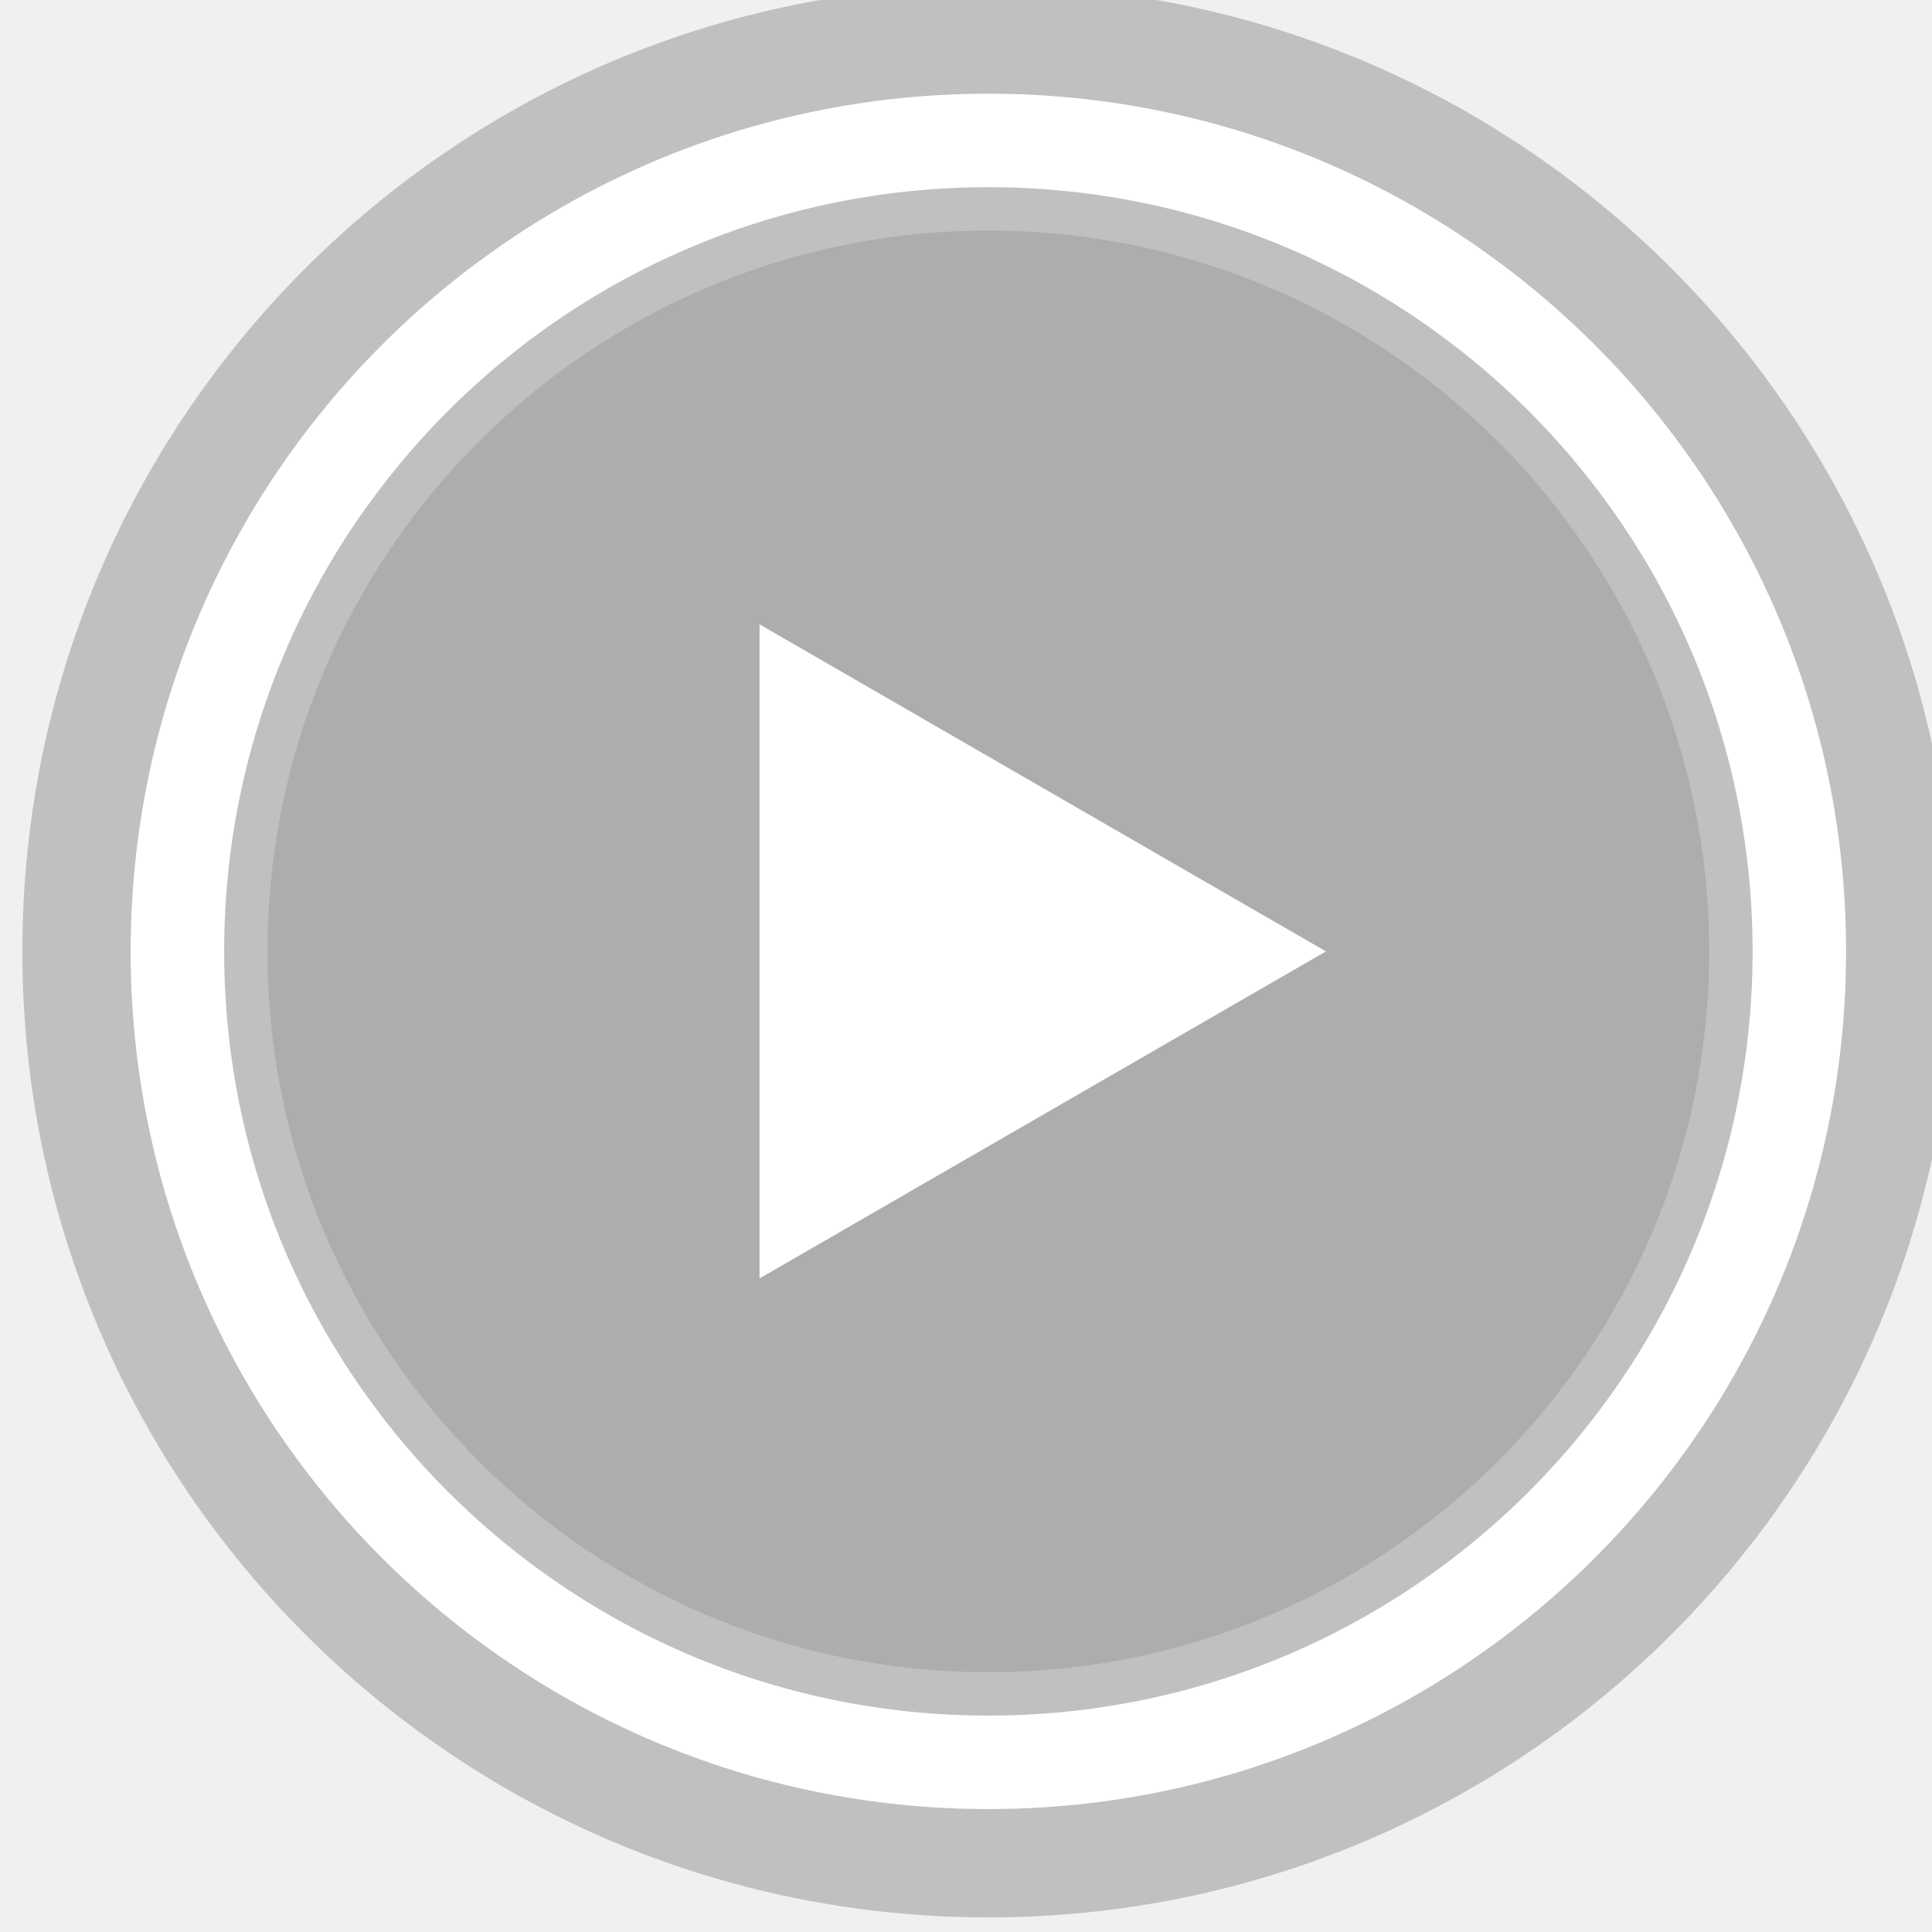
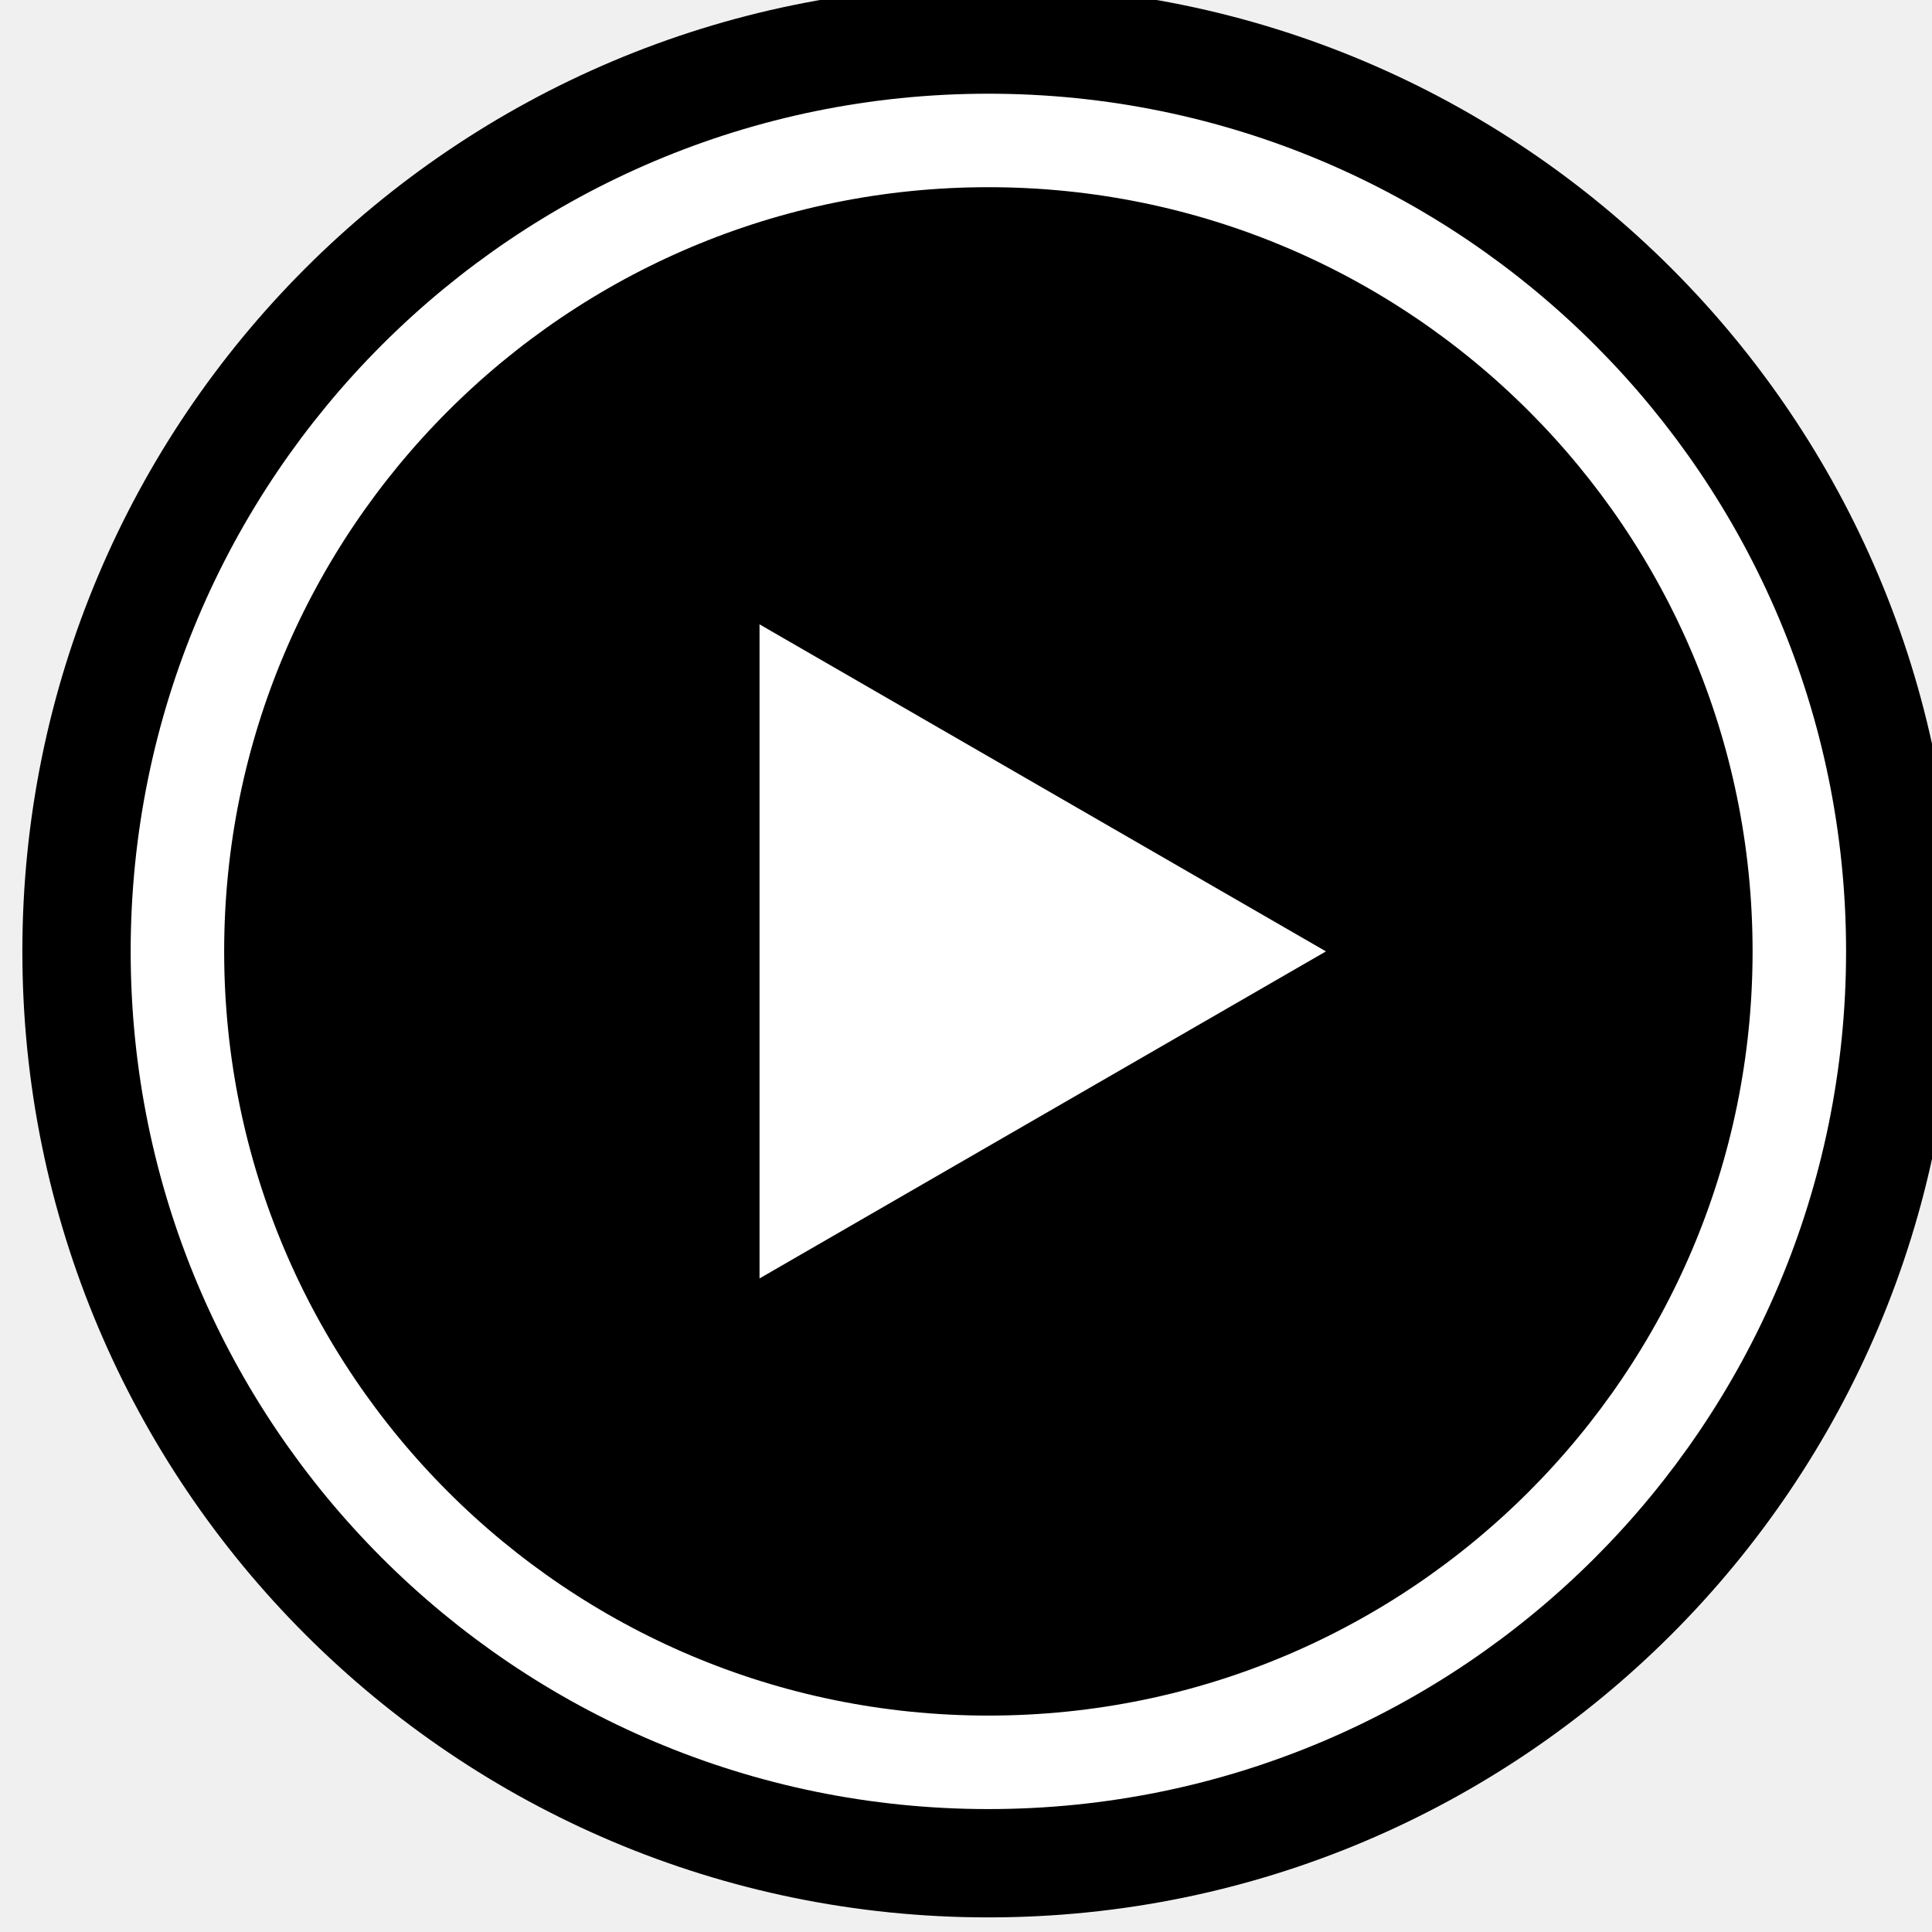
<svg xmlns="http://www.w3.org/2000/svg" version="1.1" id="Layer_1" x="0px" y="0px" width="58.586px" height="58.586px" viewBox="0 0 58.586 58.586" enable-background="new 0 0 58.586 58.586" xml:space="preserve">
  <g>
-     <path opacity="0.2" d="M29.971,58.143L29.971,58.143c-16.178,0-29.293-13.115-29.293-29.293c0-16.177,13.115-29.293,29.293-29.293   l0,0c16.179,0,29.293,13.116,29.293,29.293C59.264,45.028,46.149,58.143,29.971,58.143z" />
+     <path d="M29.971,58.143L29.971,58.143c-16.178,0-29.293-13.115-29.293-29.293c0-16.177,13.115-29.293,29.293-29.293   l0,0c16.179,0,29.293,13.116,29.293,29.293C59.264,45.028,46.149,58.143,29.971,58.143z" />
    <path fill="none" stroke="#FFFFFF" stroke-width="2.835" stroke-miterlimit="10" d="M29.971,53.441L29.971,53.441   C16.39,53.441,5.38,42.431,5.38,28.85S16.39,4.259,29.971,4.259l0,0c13.581,0,24.592,11.01,24.592,24.591   S43.552,53.441,29.971,53.441z" />
    <path opacity="0.1" d="M29.971,50.709L29.971,50.709c-12.072,0-21.859-9.787-21.859-21.859c0-12.071,9.787-21.858,21.859-21.858   l0,0c12.073,0,21.859,9.787,21.859,21.858C51.83,40.922,42.044,50.709,29.971,50.709z" />
    <polygon fill="#FFFFFF" points="23.032,28.85 23.032,18.933 31.62,23.892 40.208,28.85 31.62,33.808 23.032,38.767  " />
  </g>
</svg>
